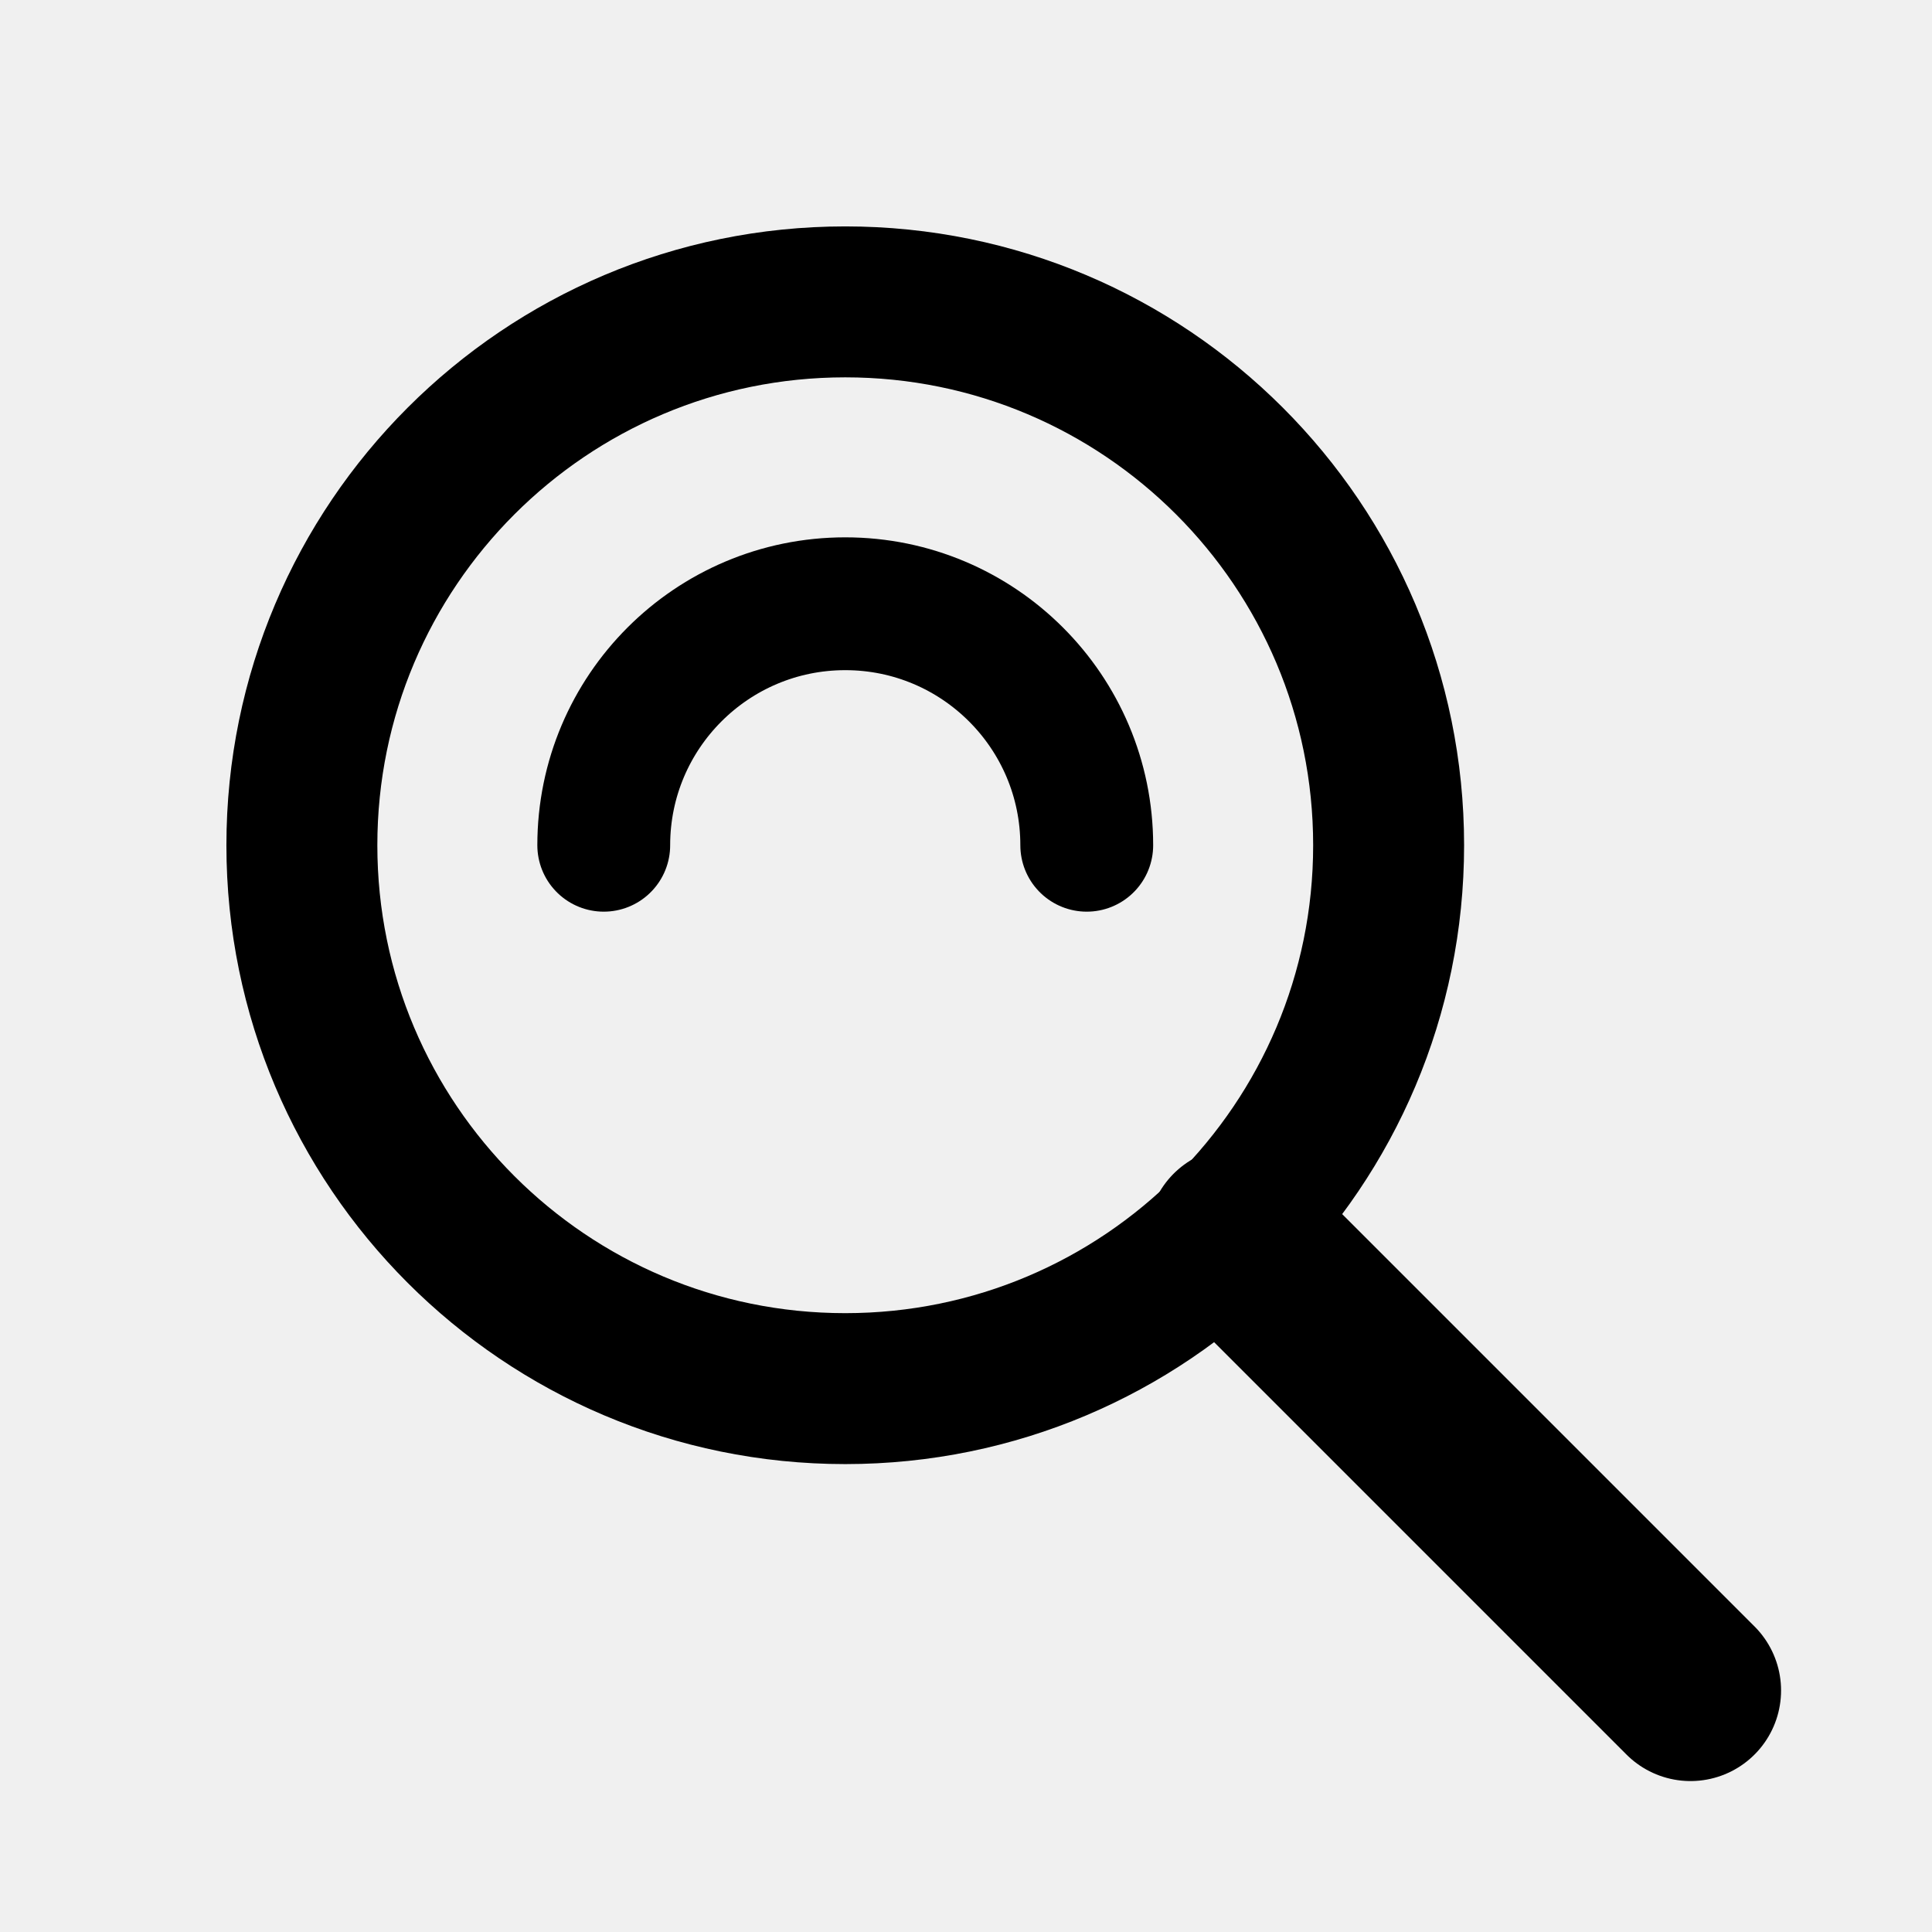
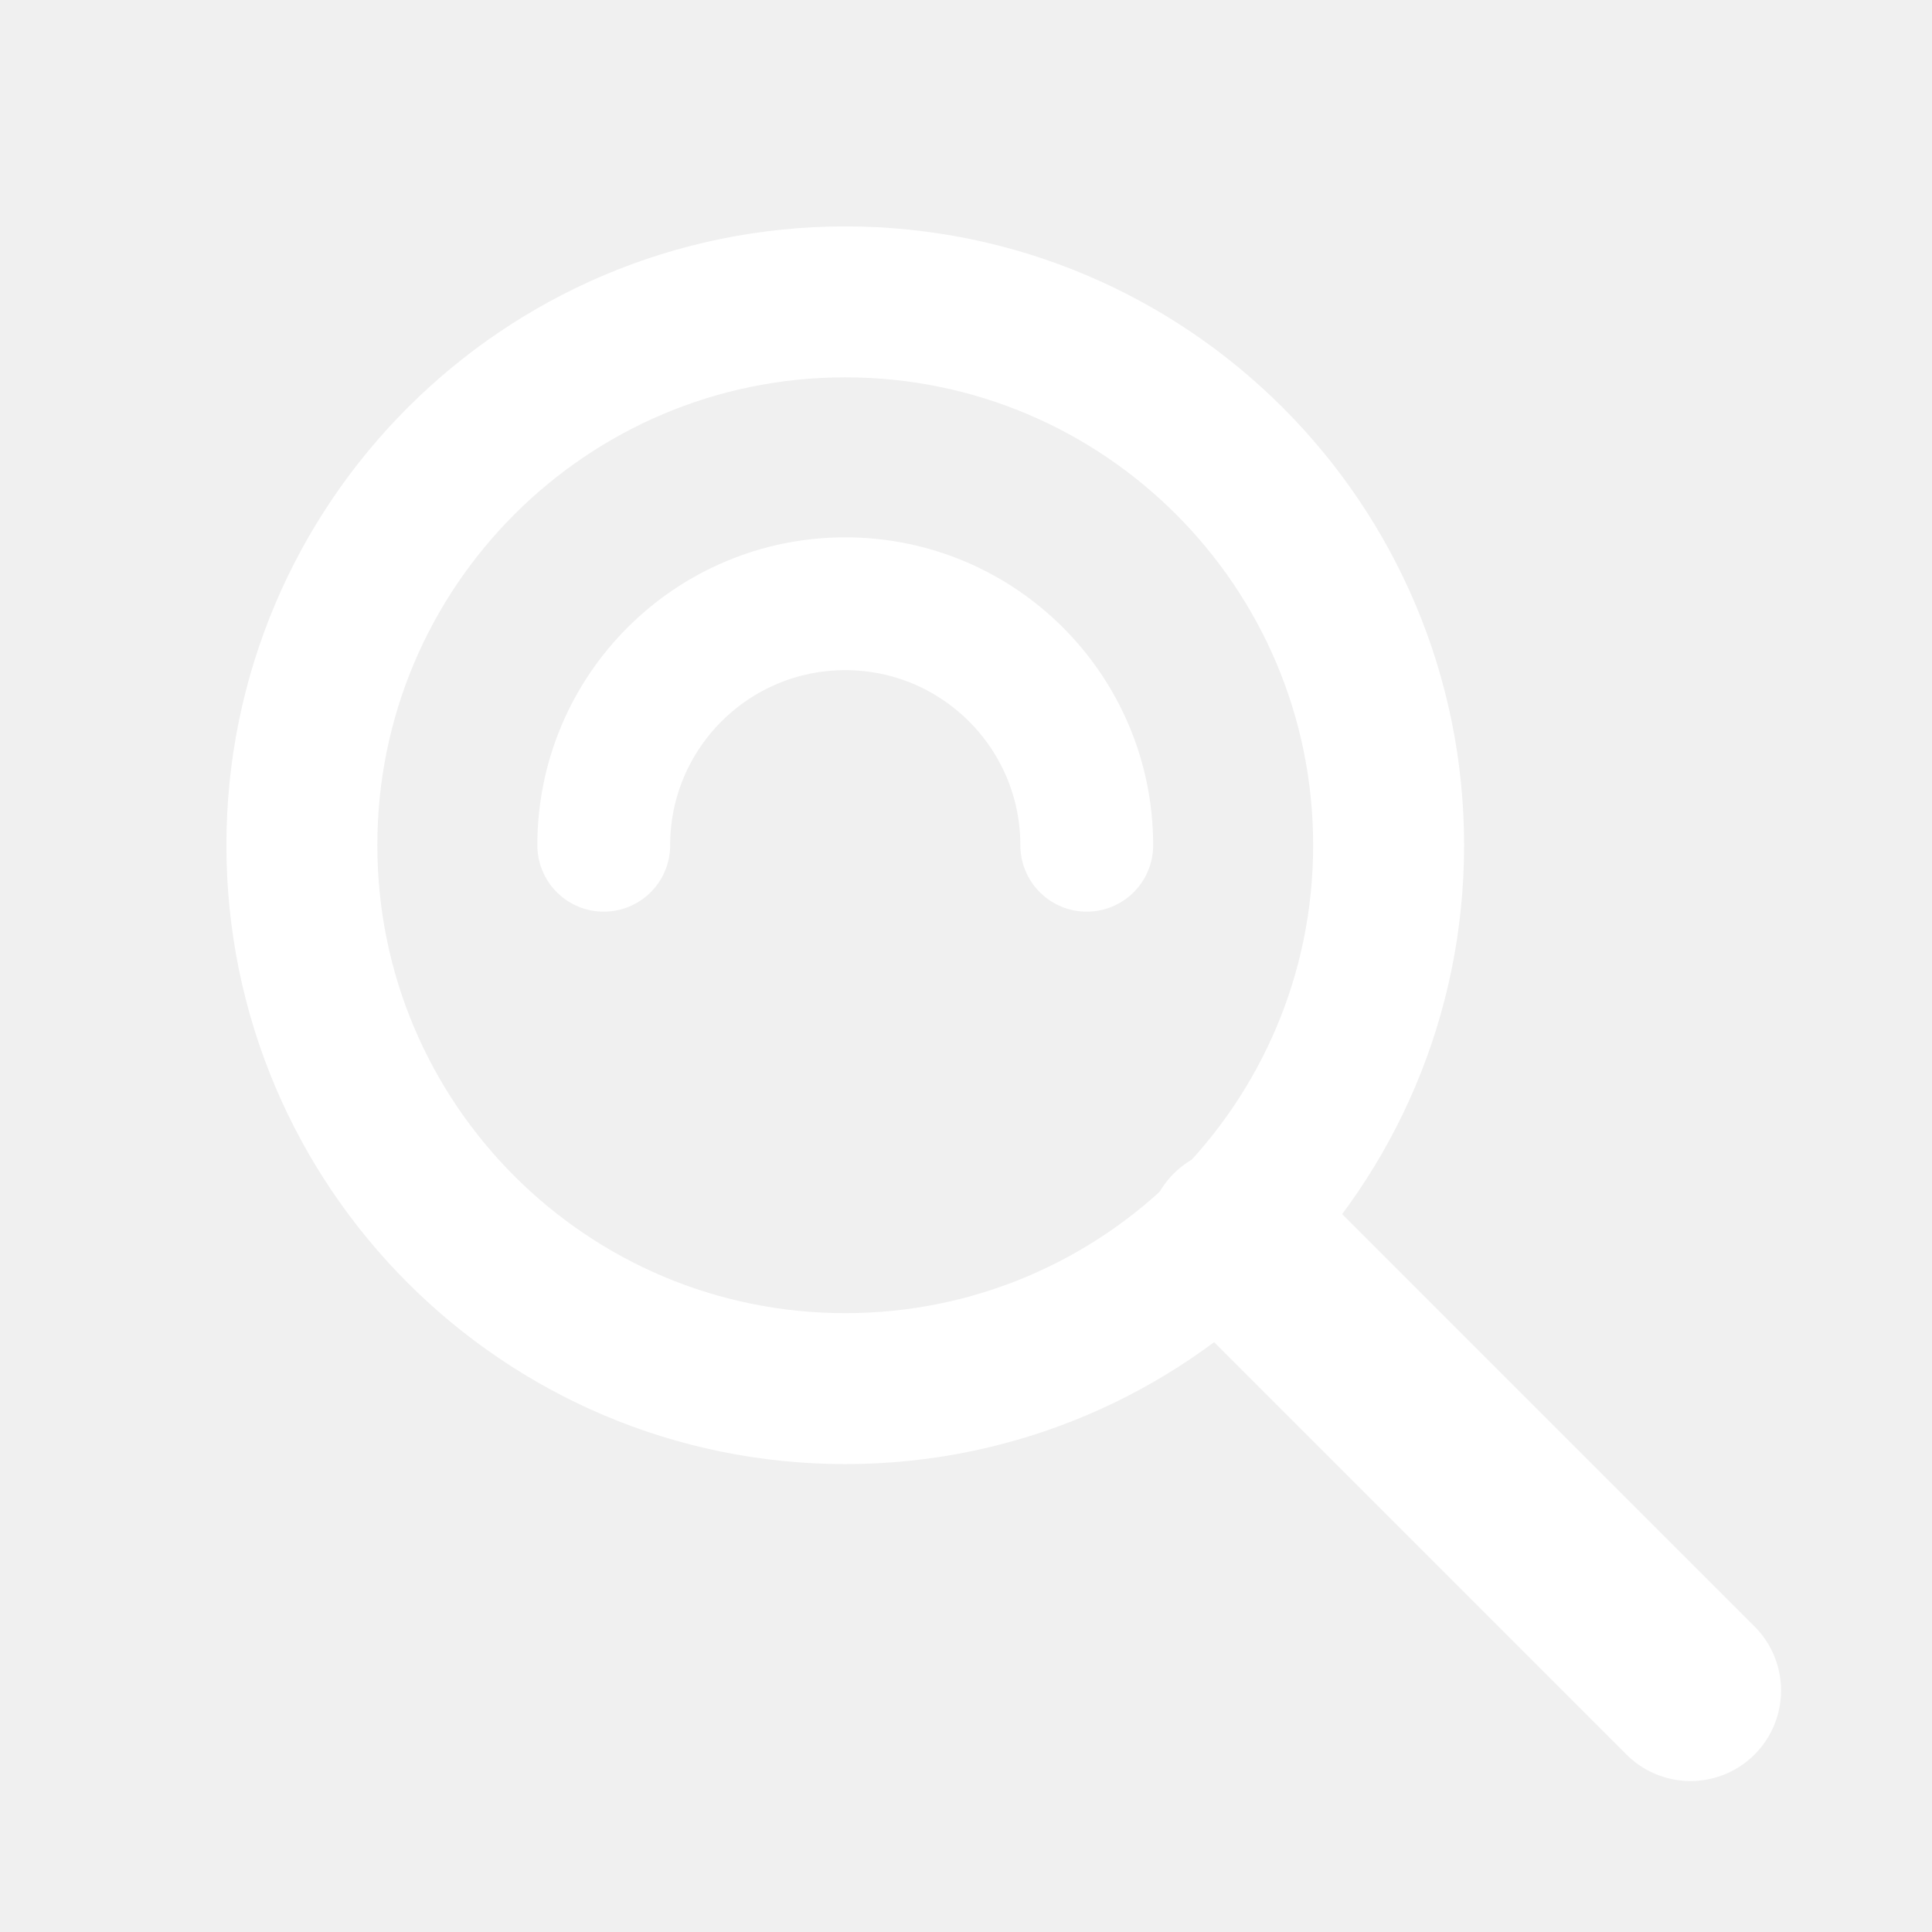
<svg xmlns="http://www.w3.org/2000/svg" viewBox="0 0 32 32">
-   <circle cx="14" cy="14" r="9" fill="none" stroke="#000" stroke-width="2.5" />
-   <path d="M20.5 20.5 L28 28" stroke="#000" stroke-width="3" stroke-linecap="round" />
-   <path d="M10 14 a4 4 0 0 1 8 0" fill="none" stroke="#000" stroke-width="2.2" stroke-linecap="round" />
+   <circle cx="14" cy="14" r="9" fill="none" stroke="#fff" stroke-width="2.5" />
+   <path d="M20.5 20.5 L28 28" stroke="#fff" stroke-width="3" stroke-linecap="round" />
+   <path d="M10 14 a4 4 0 0 1 8 0" fill="none" stroke="#fff" stroke-width="2.2" stroke-linecap="round" />
</svg>
